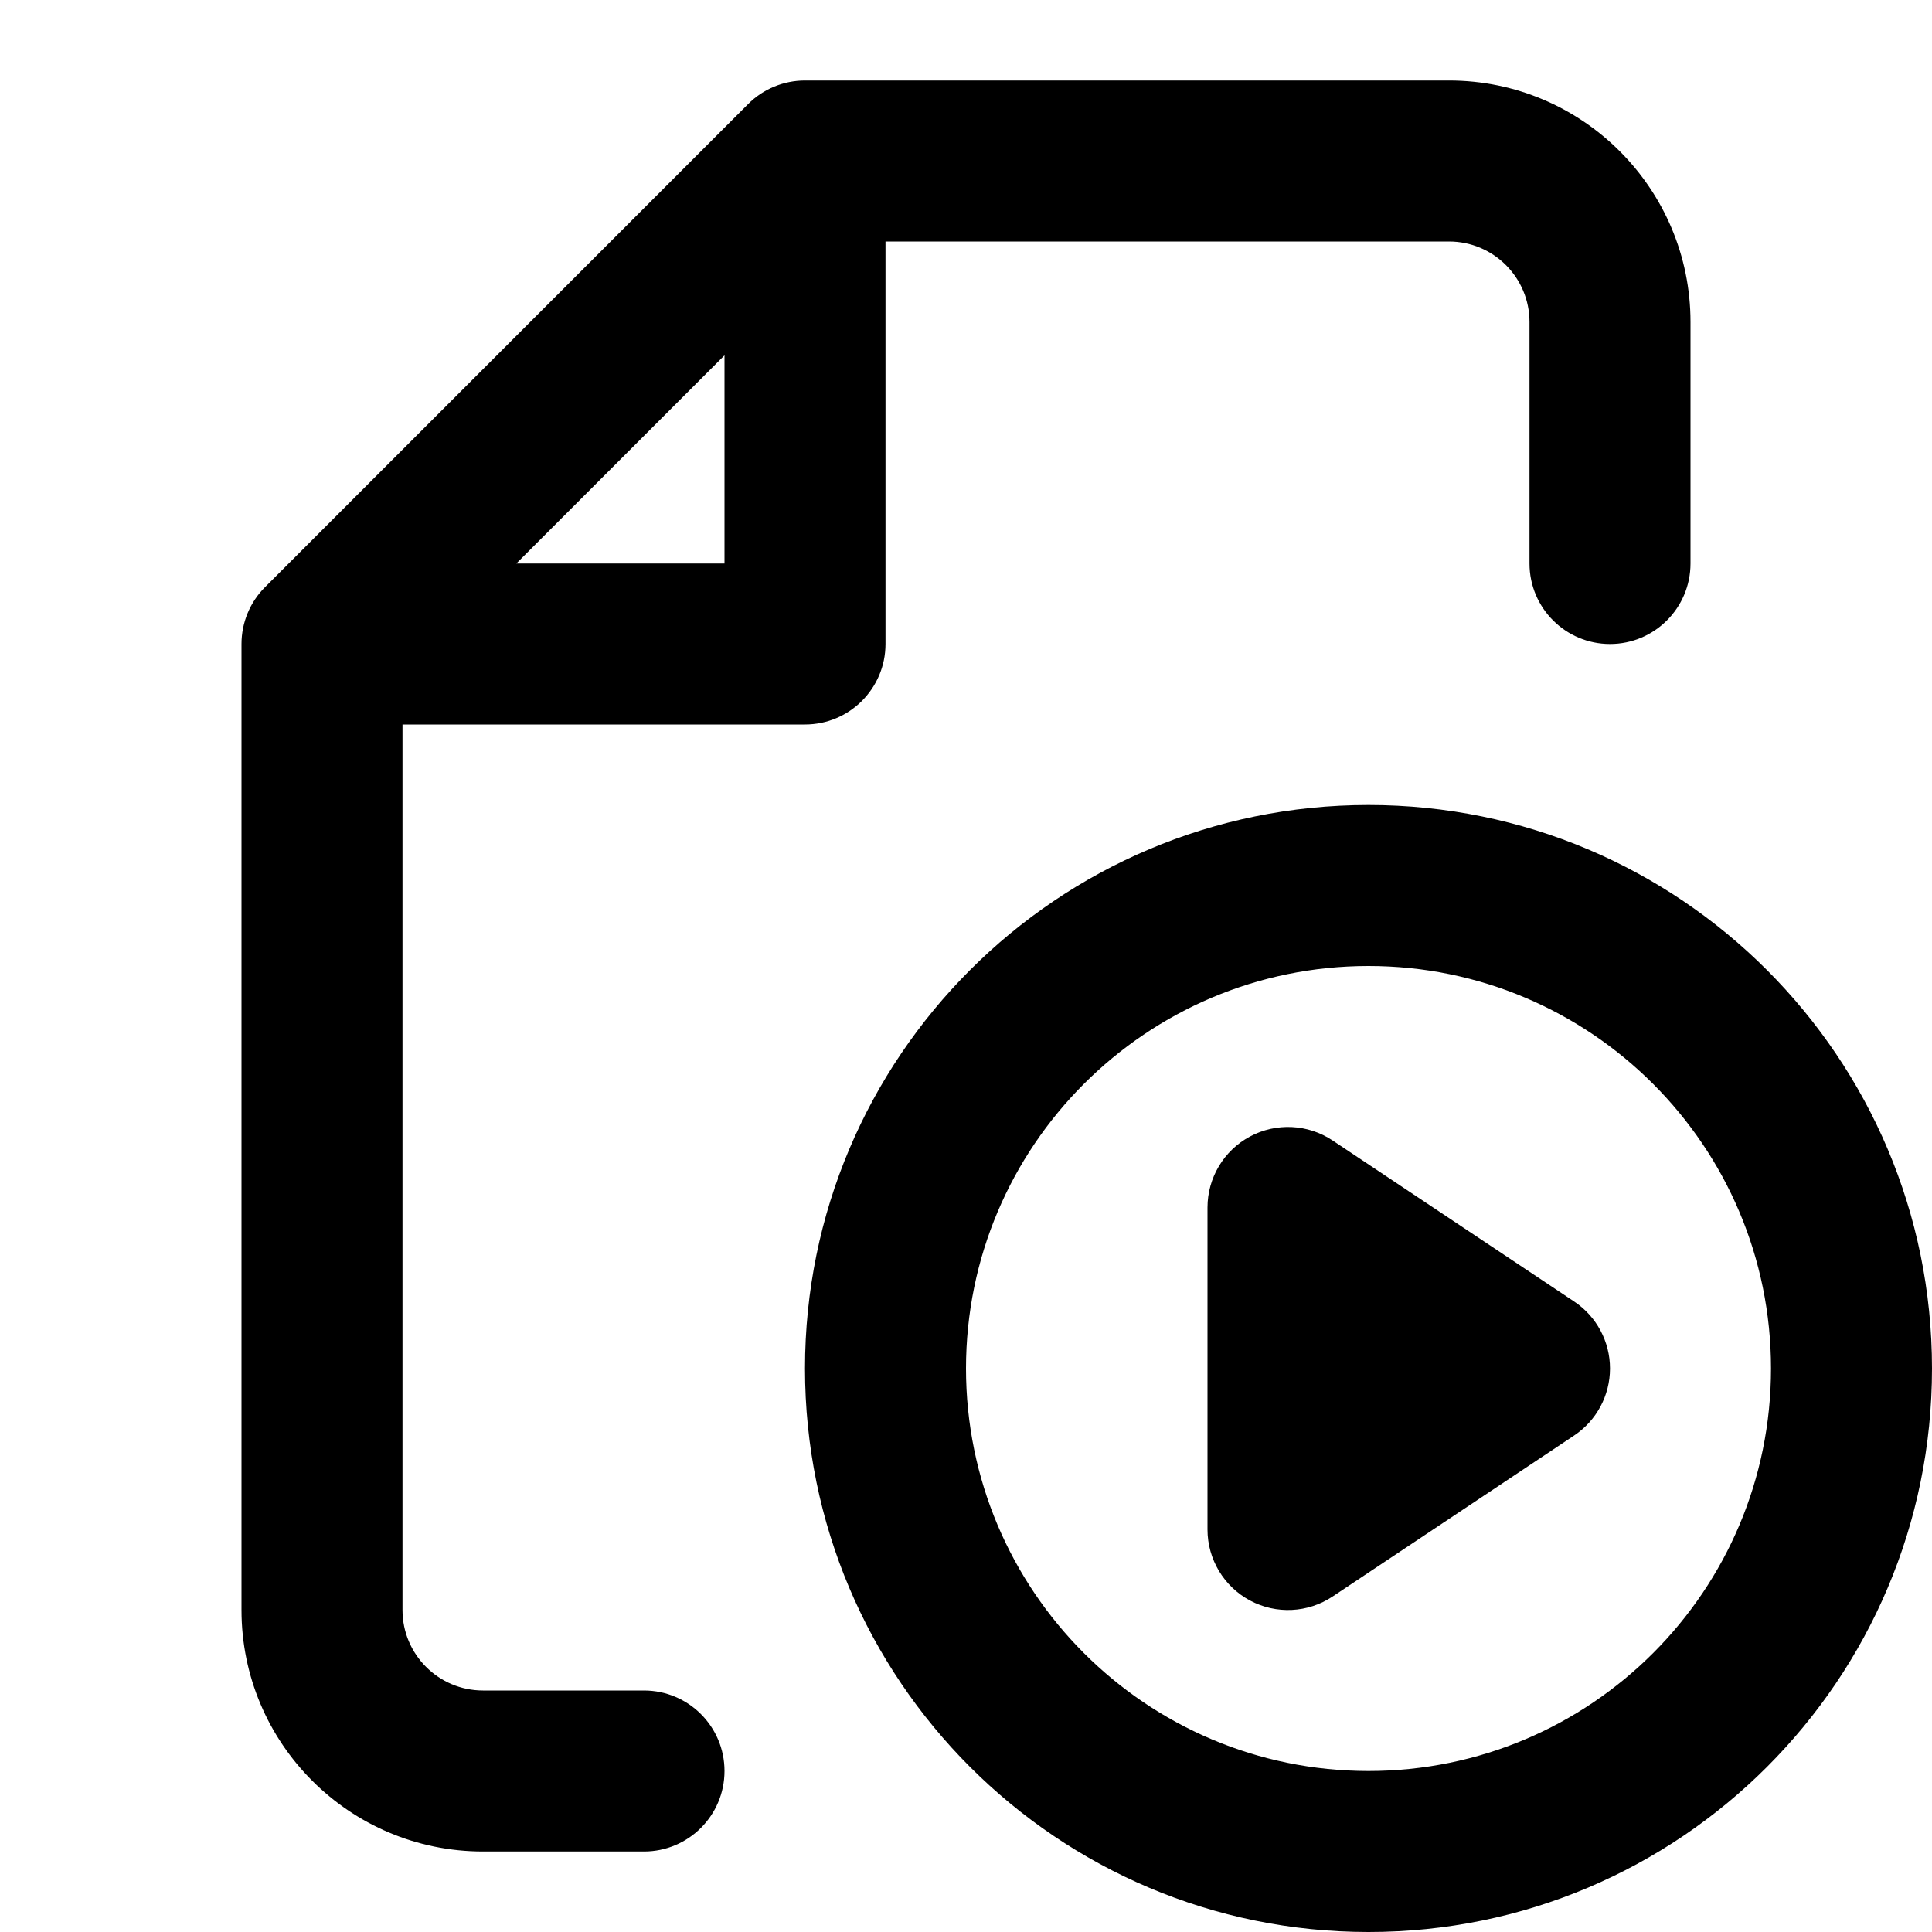
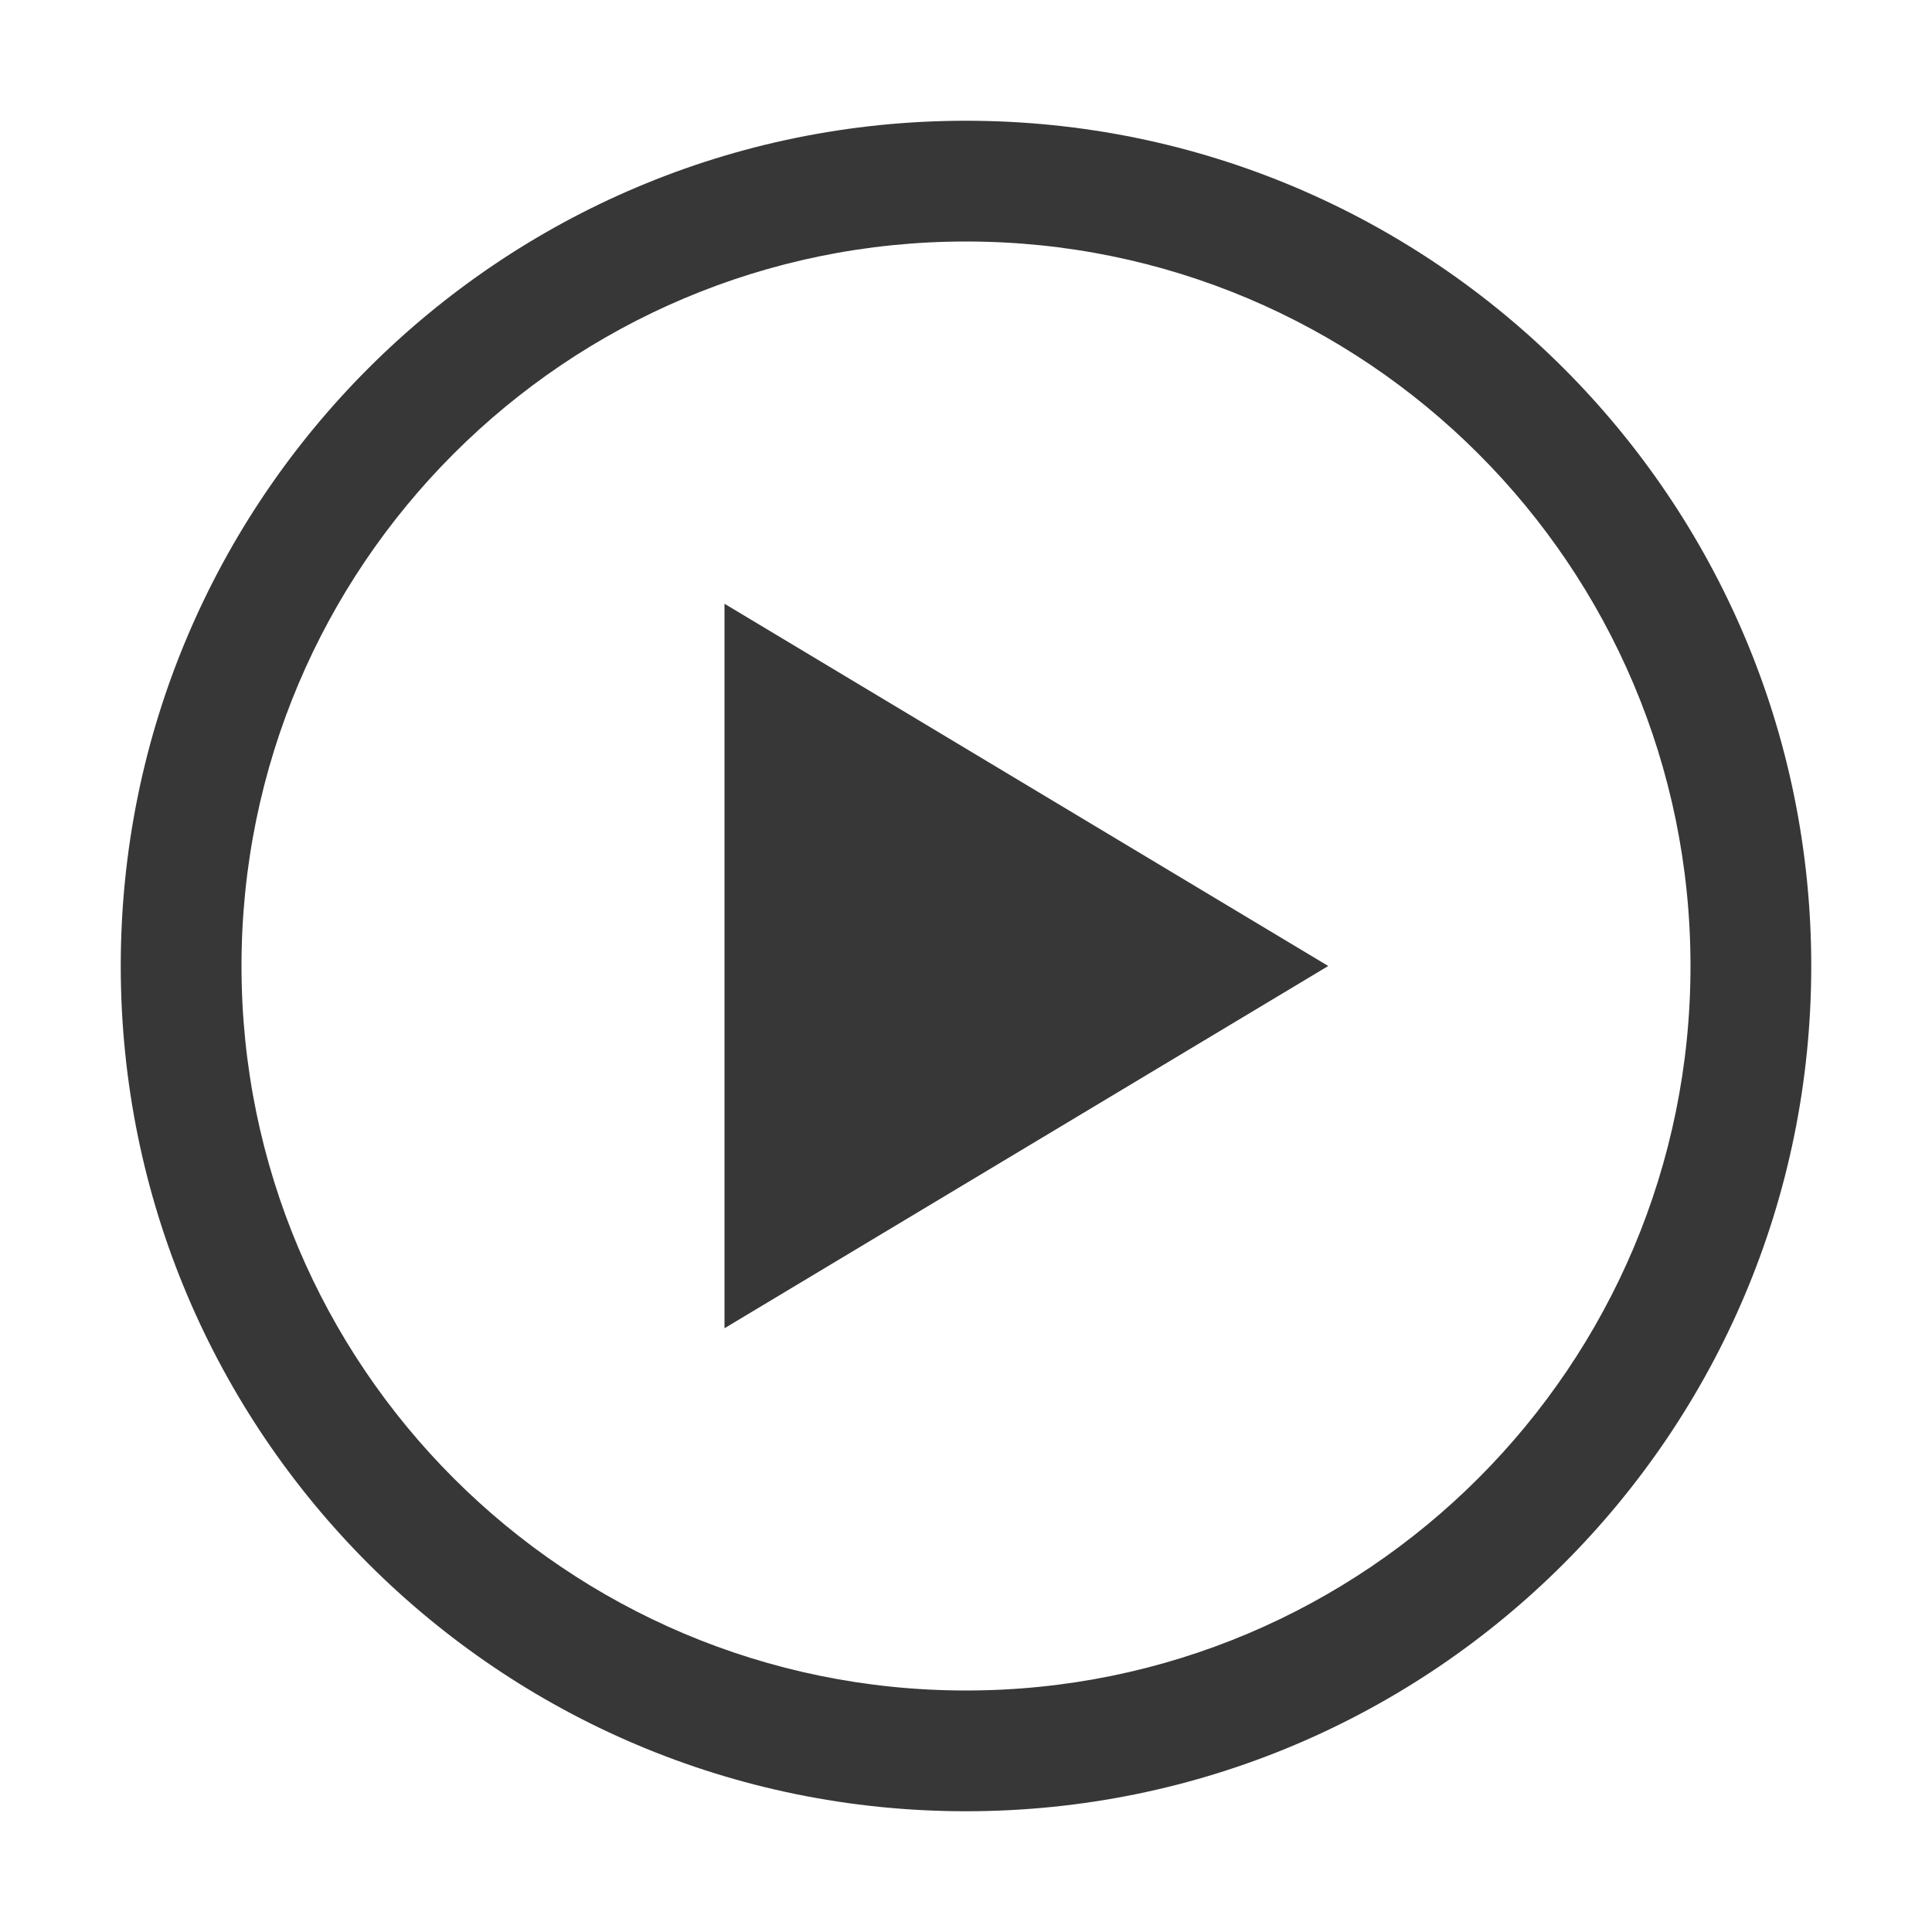
- <svg xmlns="http://www.w3.org/2000/svg" width="800px" height="800px" viewBox="0 0 24 24" fill="none">
-   <path fill-rule="evenodd" clip-rule="evenodd" d="M10 1C9.735 1 9.48 1.105 9.293 1.293L3.293 7.293C3.105 7.48 3 7.735 3 8V20C3 21.657 4.343 23 6 23H8C8.552 23 9 22.552 9 22C9 21.448 8.552 21 8 21H6C5.448 21 5 20.552 5 20V9H10C10.552 9 11 8.552 11 8V3H18C18.552 3 19 3.448 19 4V7C19 7.552 19.448 8 20 8C20.552 8 21 7.552 21 7V4C21 2.343 19.657 1 18 1H10ZM9 7H6.414L9 4.414V7ZM12 17C12 14.239 14.239 12 17 12C19.761 12 22 14.239 22 17C22 19.761 19.761 22 17 22C14.239 22 12 19.761 12 17ZM17 10C13.134 10 10 13.134 10 17C10 20.866 13.134 24 17 24C20.866 24 24 20.866 24 17C24 13.134 20.866 10 17 10ZM16.555 14.168C16.248 13.963 15.853 13.944 15.528 14.118C15.203 14.292 15 14.631 15 15V19C15 19.369 15.203 19.708 15.528 19.882C15.853 20.056 16.248 20.037 16.555 19.832L19.555 17.832C19.833 17.647 20 17.334 20 17C20 16.666 19.833 16.353 19.555 16.168L16.555 14.168Z" fill="#000000" />
+ <svg xmlns="http://www.w3.org/2000/svg" width="800px" height="800px" viewBox="0 0 16 16" version="1.1" id="svg2">
+   <g transform="translate(0 -1036.362)" id="layer1">
+     <path id="path828" transform="translate(0 1036.362)" d="M8 1a7 7 0 0 0-7 7 7 7 0 0 0 7 7 7 7 0 0 0 7-7 7 7 0 0 0-7-7zm0 1a6 6 0 0 1 6 6 6 6 0 0 1-6 6 6 6 0 0 1-6-6 6 6 0 0 1 6-6z" style="opacity:1;vector-effect:none;fill:#373737;fill-opacity:1;stroke:none;stroke-width:4;stroke-linecap:square;stroke-linejoin:round;stroke-miterlimit:4;stroke-dasharray:none;stroke-dashoffset:3.2;stroke-opacity:.551" />
+     <path id="rect891" d="m6 1041.362 5 3-5 3z" style="opacity:1;vector-effect:none;fill:#373737;fill-opacity:1;stroke:none;stroke-width:4;stroke-linecap:square;stroke-linejoin:round;stroke-miterlimit:4;stroke-dasharray:none;stroke-dashoffset:3.2;stroke-opacity:.551" />
+   </g>
</svg>
